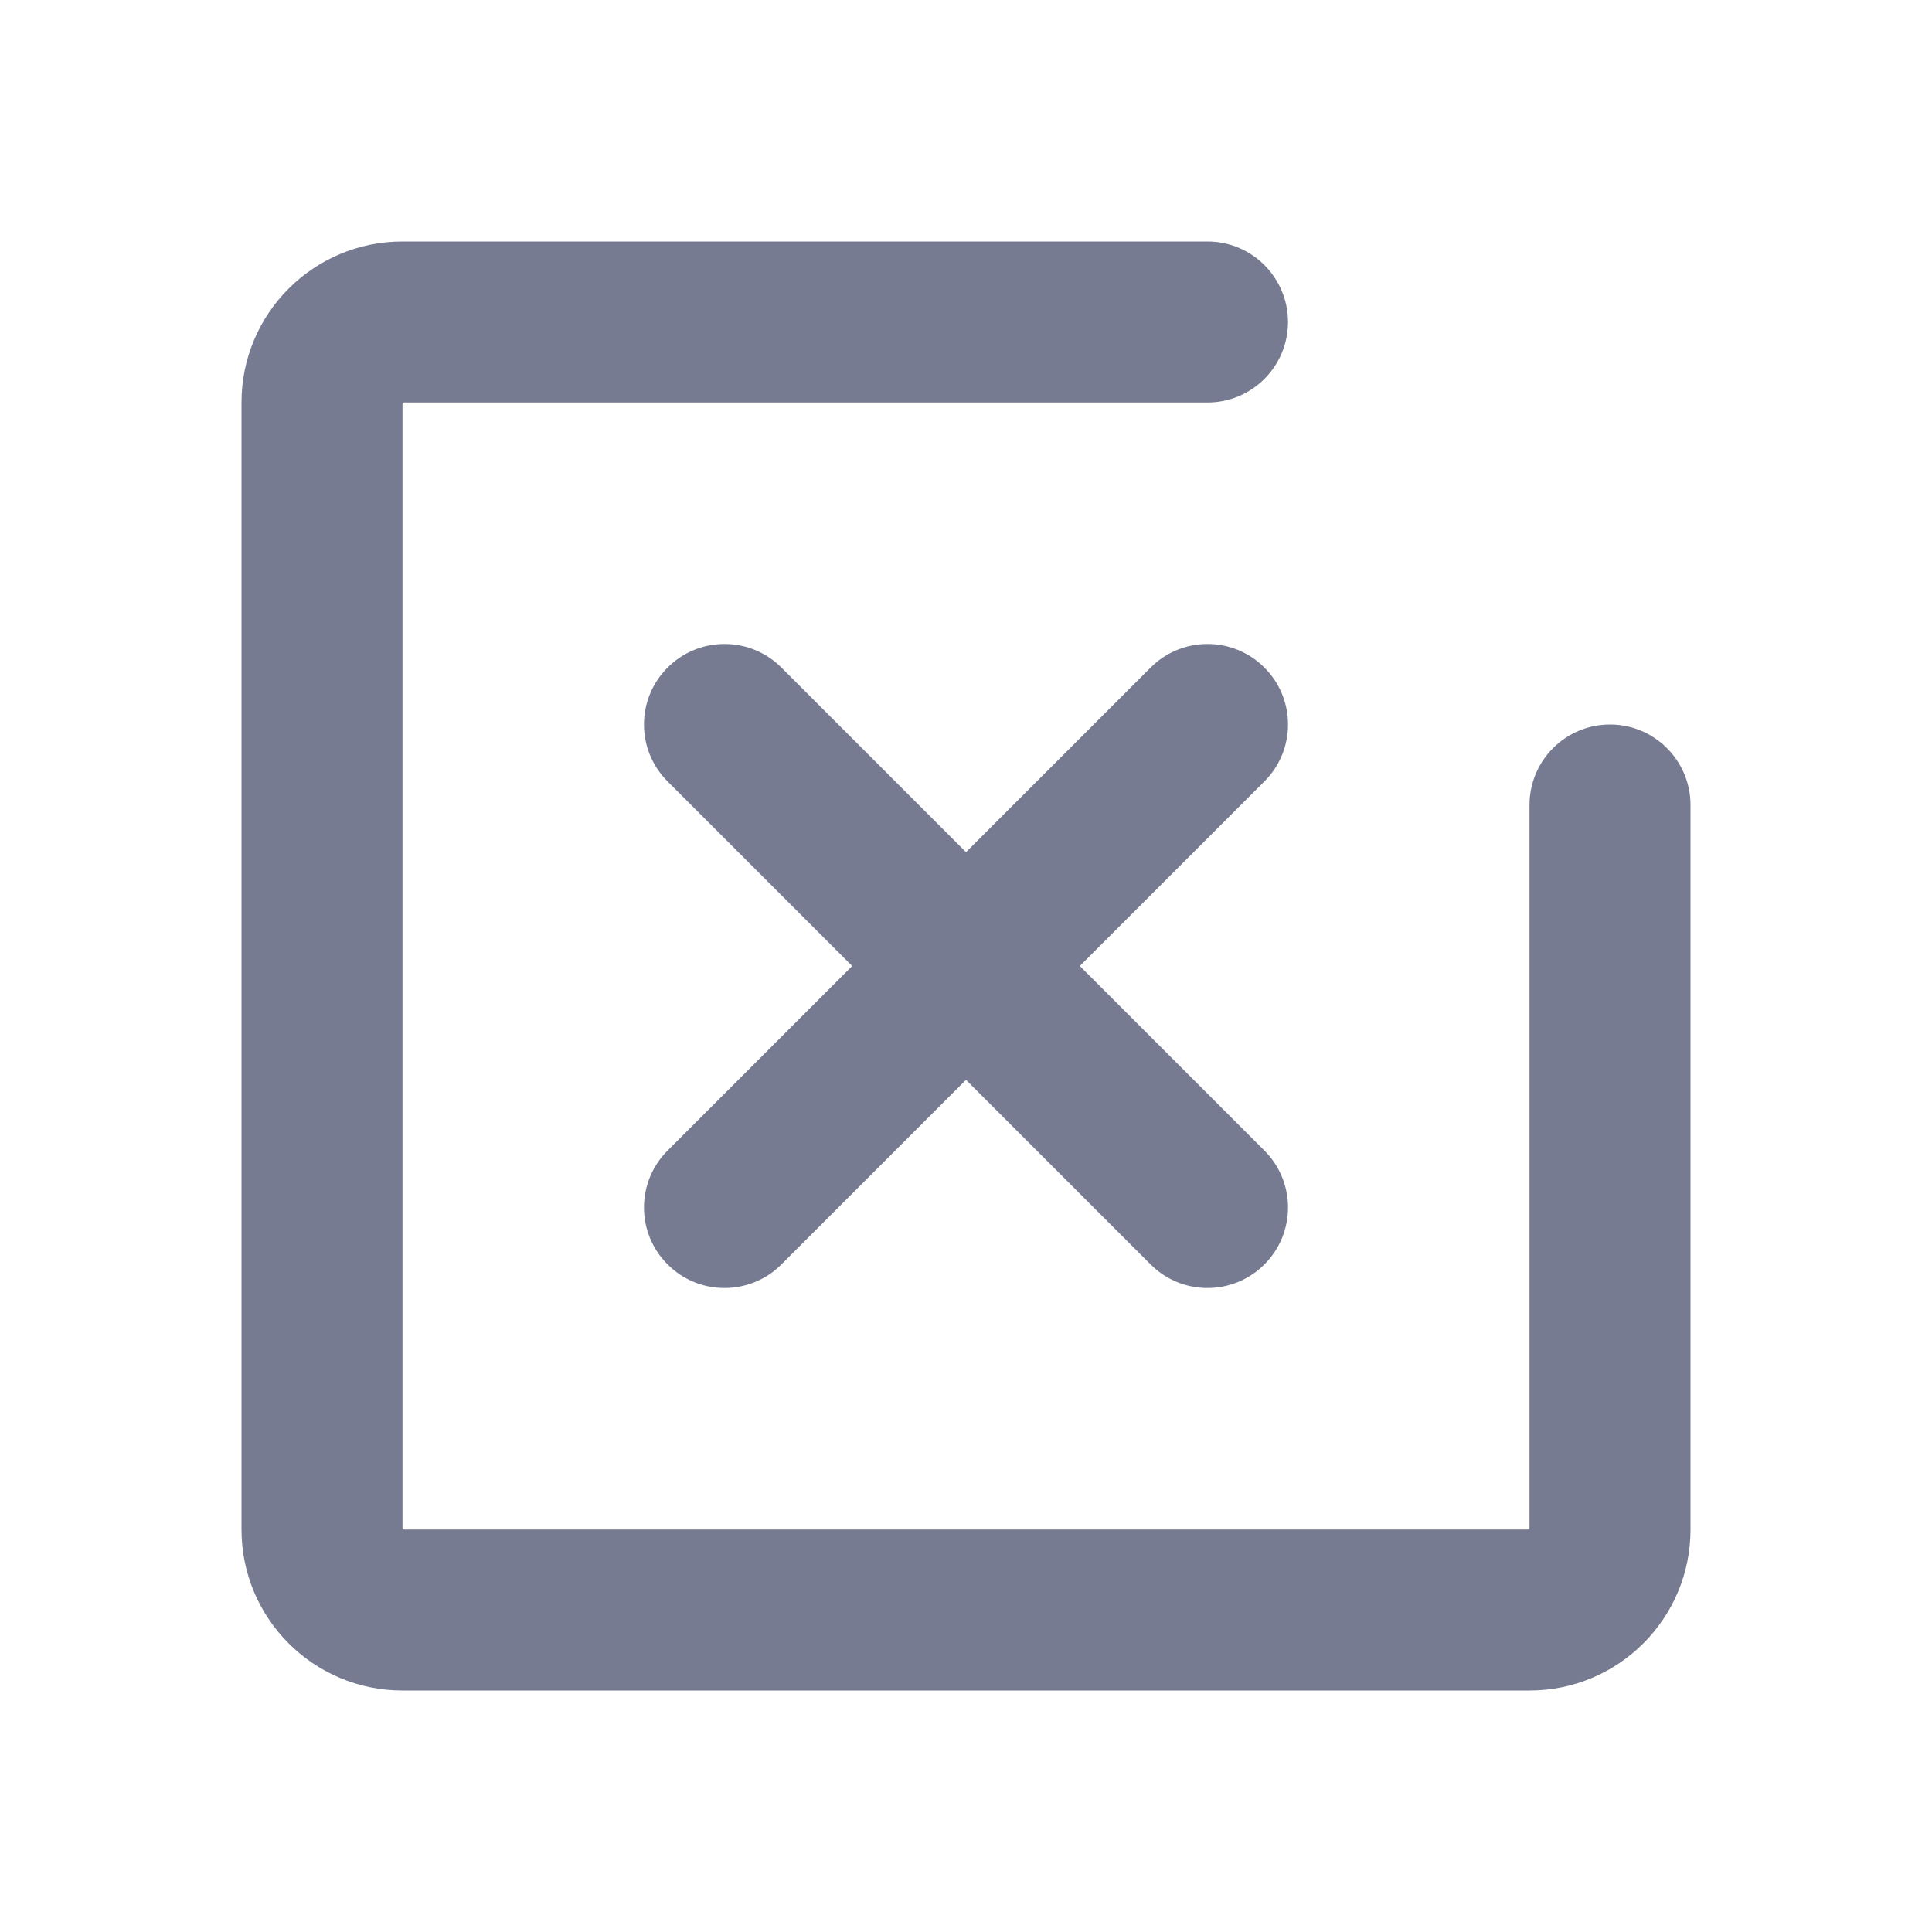
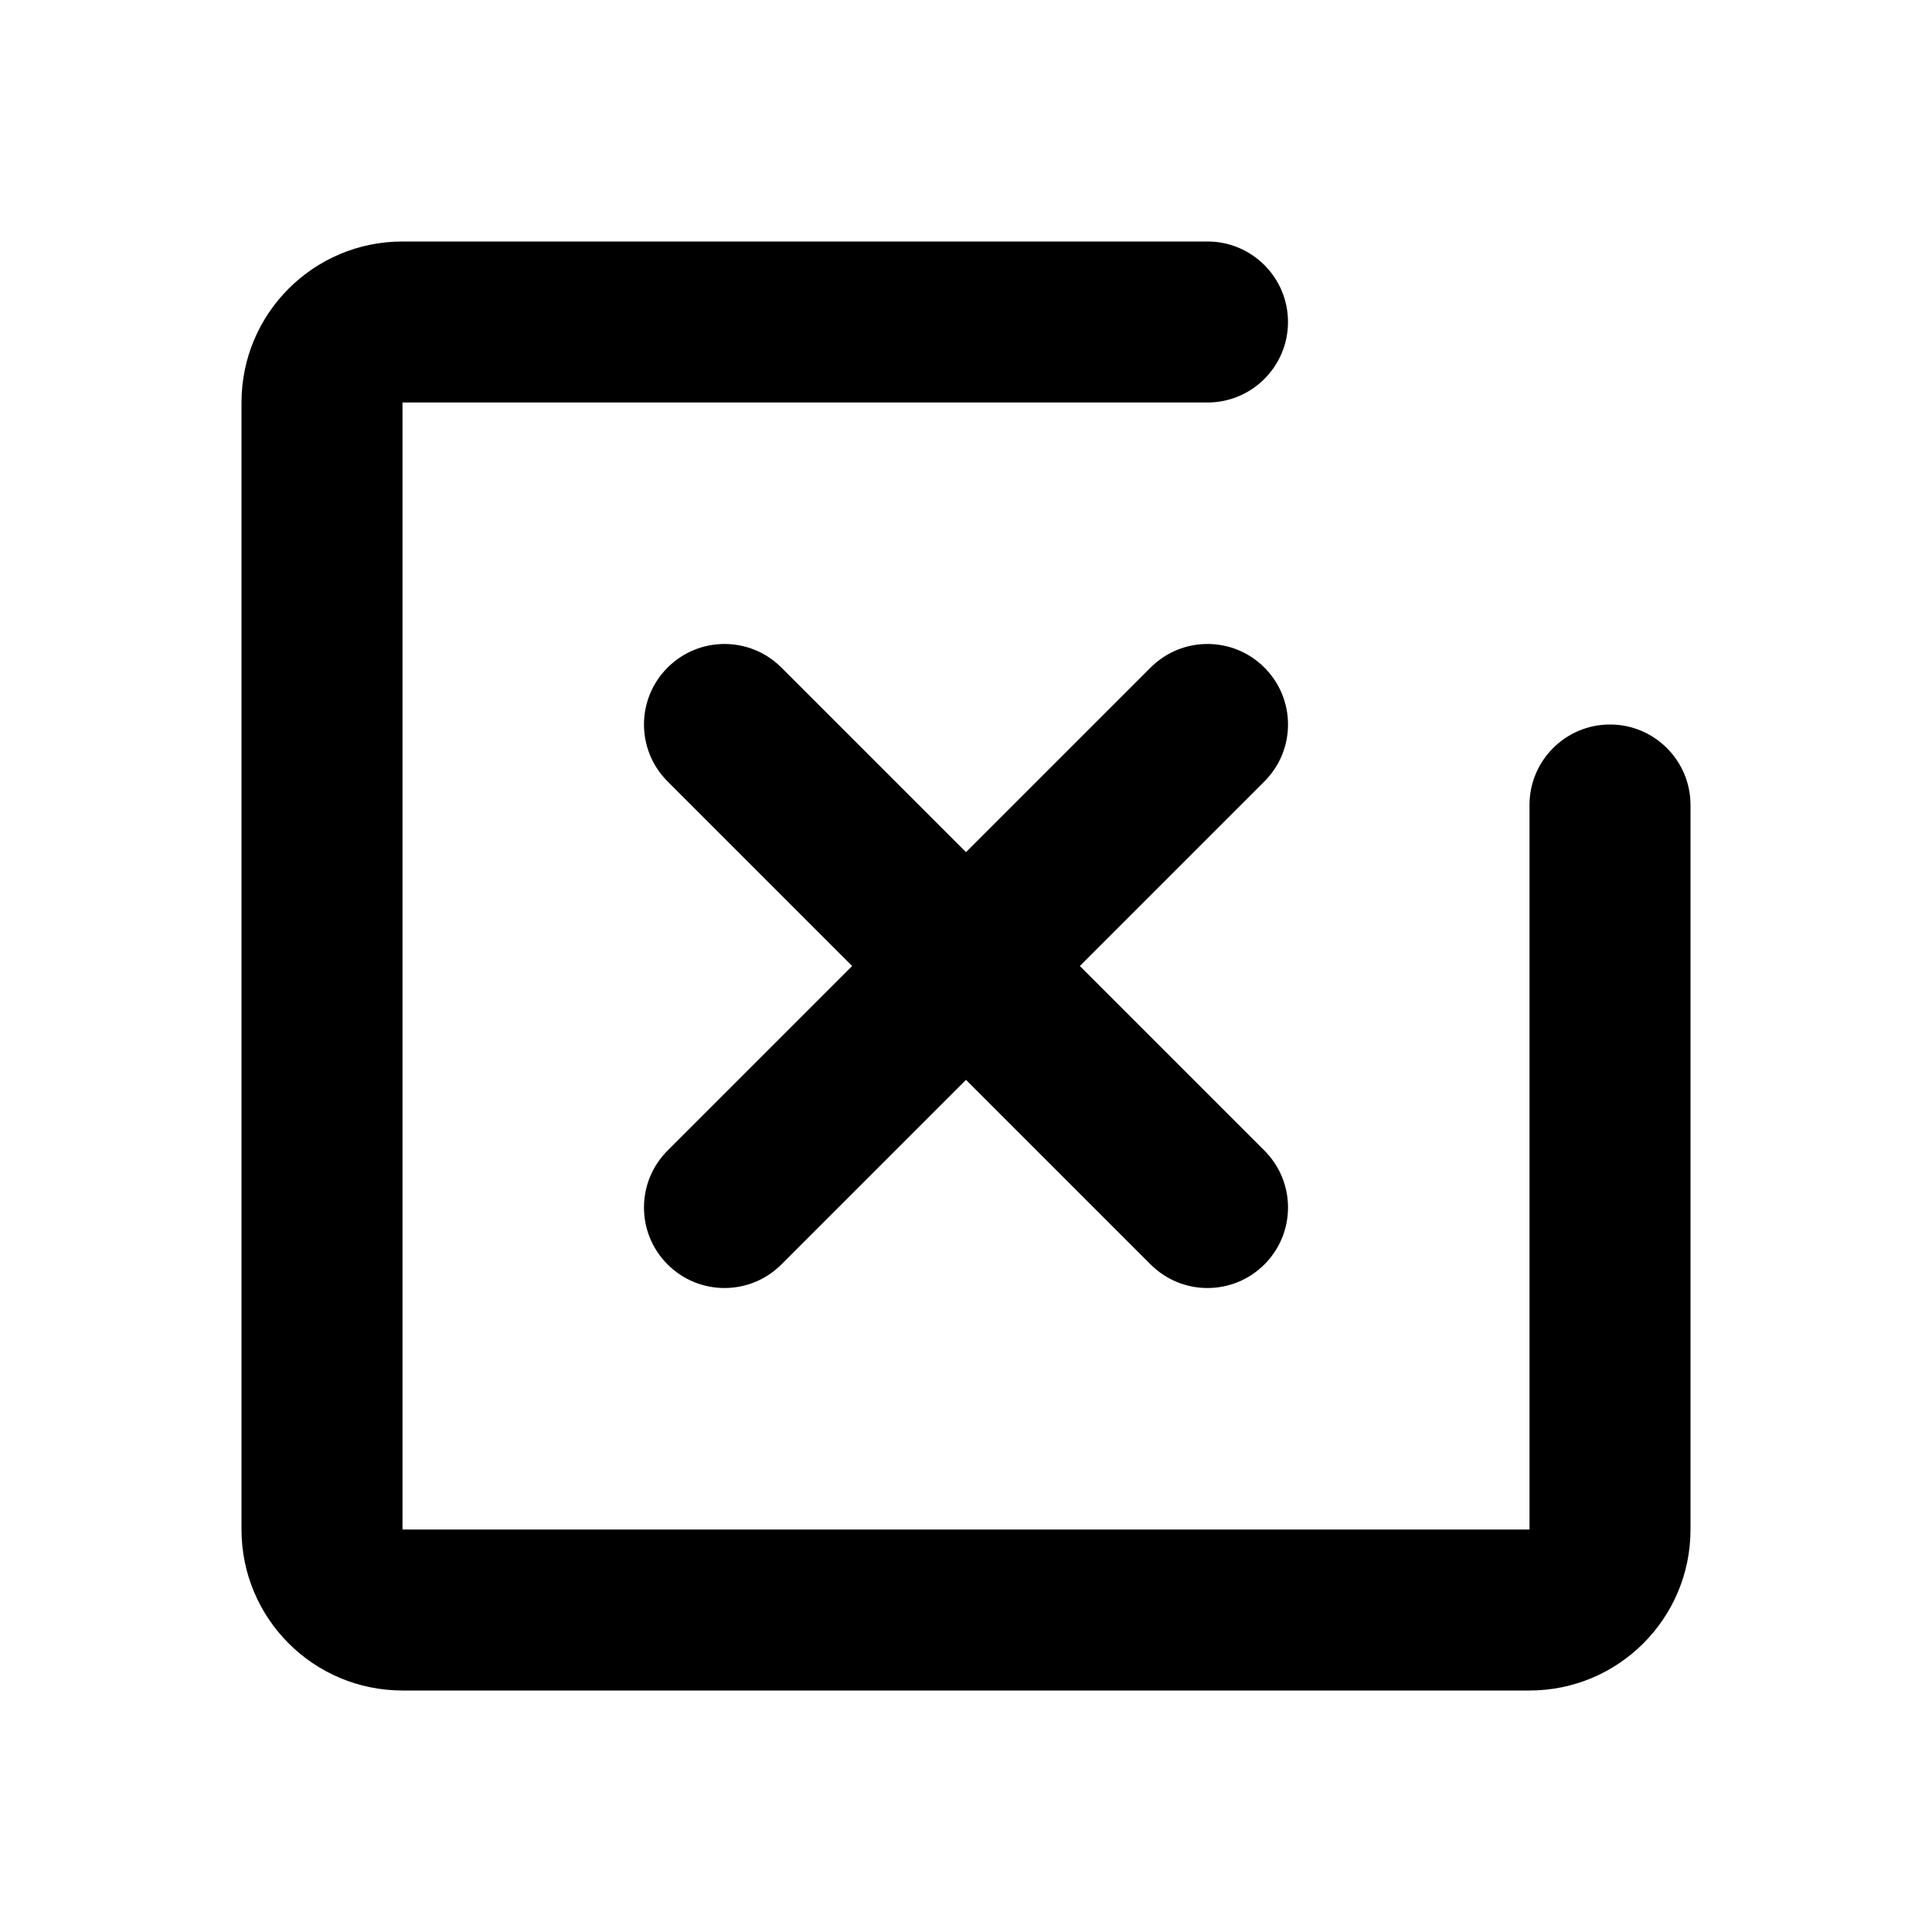
<svg xmlns="http://www.w3.org/2000/svg" width="24" height="24" viewBox="0 0 24 24" fill="none">
-   <path fill-rule="evenodd" clip-rule="evenodd" d="M3 5C3 3.895 3.895 3 5 3H15C15.552 3 16 3.448 16 4C16 4.552 15.552 5 15 5H5V19H19V10C19 9.448 19.448 9 20 9C20.552 9 21 9.448 21 10V19C21 20.105 20.105 21 19 21H5C3.895 21 3 20.105 3 19V5ZM15.707 8.293C16.098 8.683 16.098 9.317 15.707 9.707L13.414 12L15.707 14.293C16.098 14.683 16.098 15.317 15.707 15.707C15.317 16.098 14.683 16.098 14.293 15.707L12 13.414L9.707 15.707C9.317 16.098 8.683 16.098 8.293 15.707C7.902 15.317 7.902 14.683 8.293 14.293L10.586 12L8.293 9.707C7.902 9.317 7.902 8.683 8.293 8.293C8.683 7.902 9.317 7.902 9.707 8.293L12 10.586L14.293 8.293C14.683 7.902 15.317 7.902 15.707 8.293Z" fill="#777B92" />
+   <path fill-rule="evenodd" clip-rule="evenodd" d="M3 5C3 3.895 3.895 3 5 3H15C15.552 3 16 3.448 16 4C16 4.552 15.552 5 15 5H5V19H19V10C19 9.448 19.448 9 20 9C20.552 9 21 9.448 21 10V19C21 20.105 20.105 21 19 21H5C3.895 21 3 20.105 3 19V5ZM15.707 8.293C16.098 8.683 16.098 9.317 15.707 9.707L13.414 12L15.707 14.293C16.098 14.683 16.098 15.317 15.707 15.707C15.317 16.098 14.683 16.098 14.293 15.707L12 13.414L9.707 15.707C9.317 16.098 8.683 16.098 8.293 15.707C7.902 15.317 7.902 14.683 8.293 14.293L10.586 12L8.293 9.707C7.902 9.317 7.902 8.683 8.293 8.293C8.683 7.902 9.317 7.902 9.707 8.293L12 10.586L14.293 8.293C14.683 7.902 15.317 7.902 15.707 8.293Z" fill="currentColor" />
</svg>
